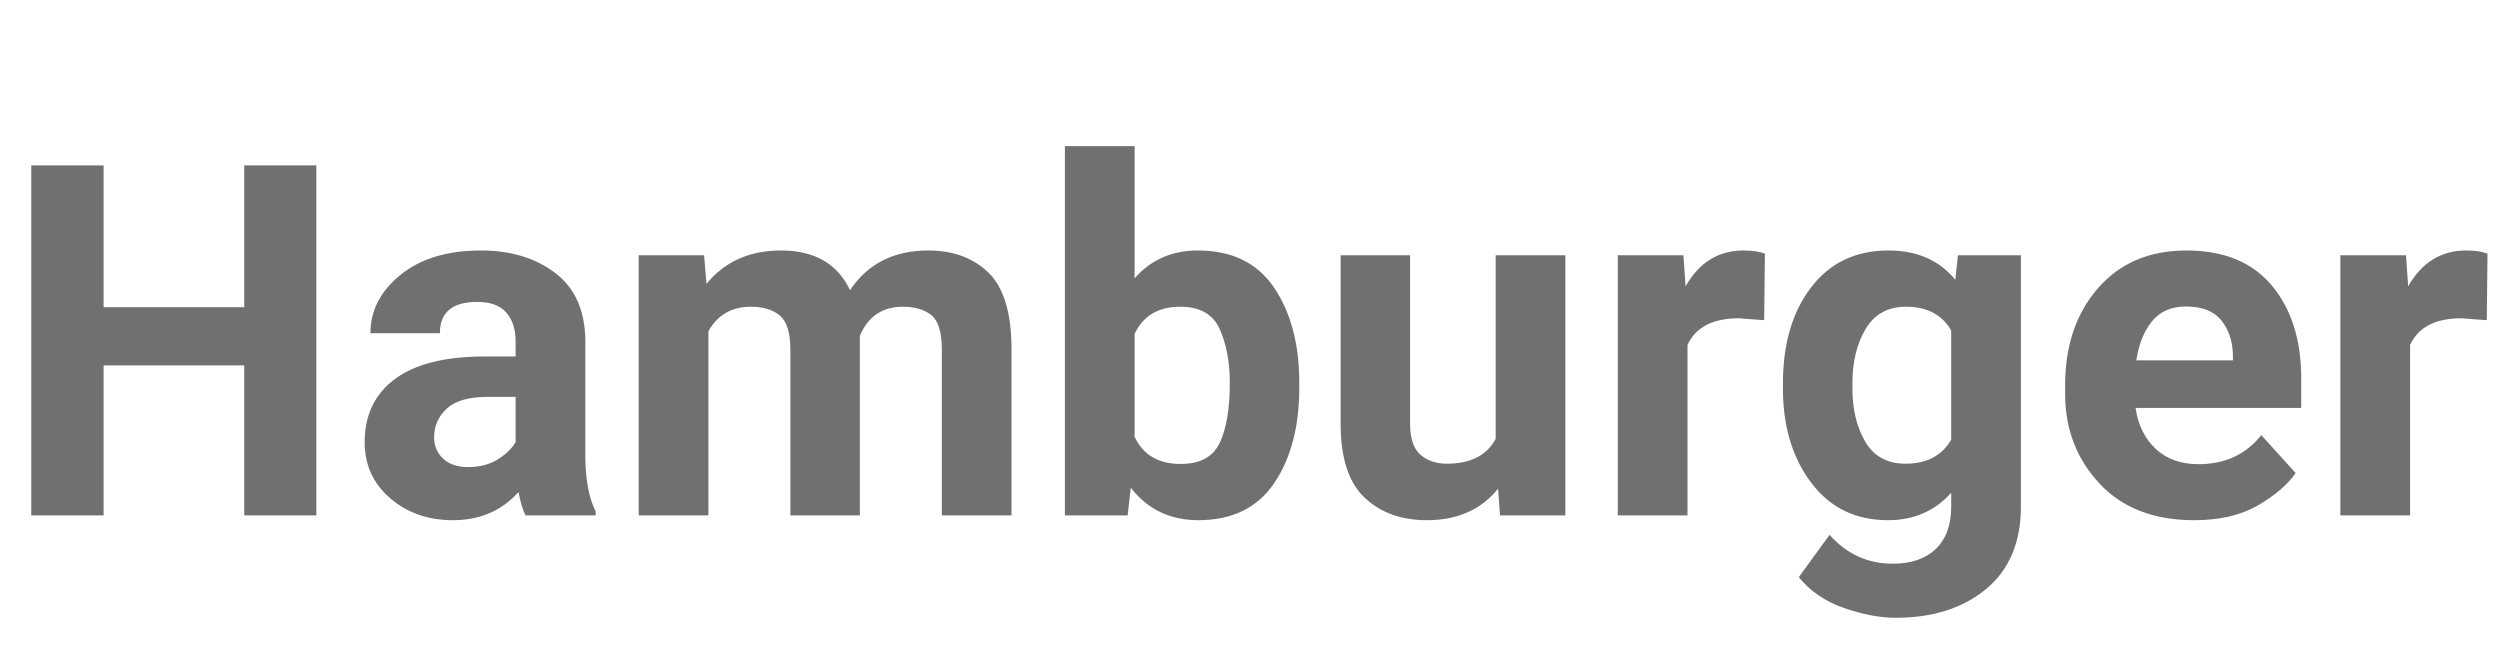
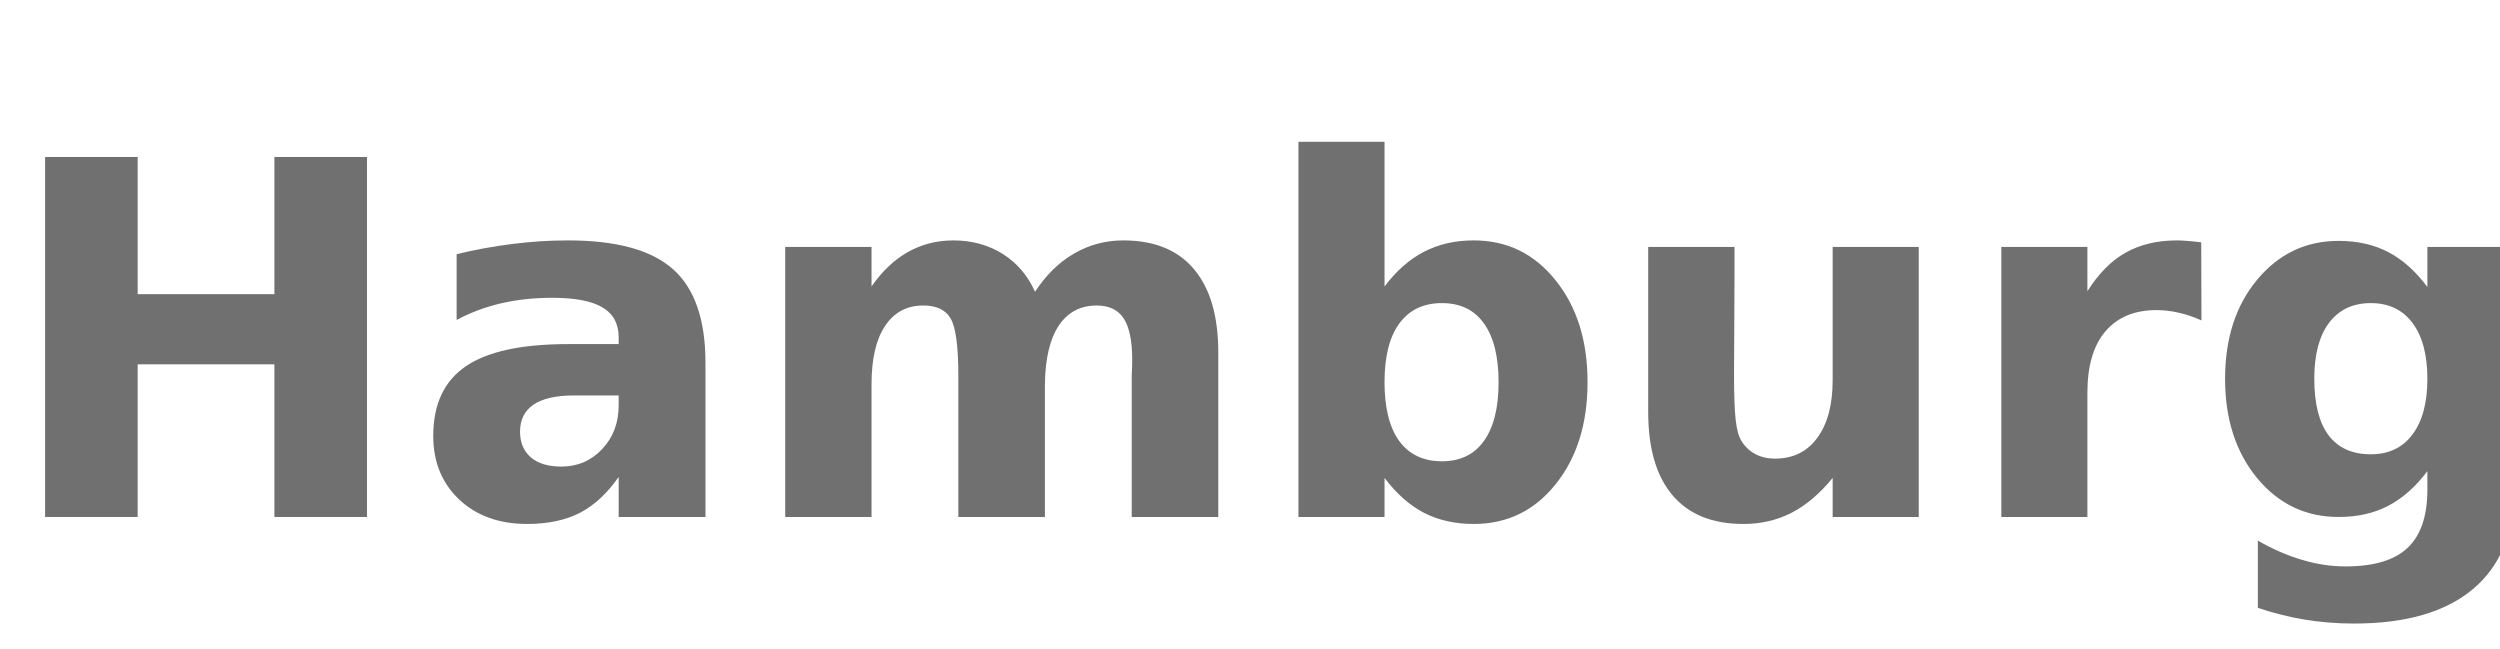
- <svg xmlns="http://www.w3.org/2000/svg" id="pc_logo" width="325" height="84" viewBox="0 0 325 84">
-   <text id="Hamburger" transform="translate(0 67)" fill="#707070" font-size="64" font-family="Roboto-Bold, Roboto" font-weight="700">
-     <tspan x="0" y="0">Hamburger</tspan>
-   </text>
+ <svg xmlns="http://www.w3.org/2000/svg" xmlns:xlink="http://www.w3.org/1999/xlink" width="162pt" height="42pt" viewBox="0 0 162 42" version="1.1">
+   <defs>
+     <g>
+       <symbol overflow="visible" id="glyph0-0">
+         <path style="stroke:none;" d="M 1.594 5.656 L 1.594 -22.562 L 17.547 -22.562 L 17.547 5.656 Z M 3.375 3.875 L 15.766 3.875 L 15.766 -20.766 L 3.375 -20.766 Z M 3.375 3.875 " />
+       </symbol>
+       <symbol overflow="visible" id="glyph0-1">
+         <path style="stroke:none;" d="M 2.922 -23.328 L 8.922 -23.328 L 8.922 -14.438 L 17.781 -14.438 L 17.781 -23.328 L 23.781 -23.328 L 23.781 0 L 17.781 0 L 17.781 -9.891 L 8.922 -9.891 L 8.922 0 L 2.922 0 Z M 2.922 -23.328 " />
+       </symbol>
+       <symbol overflow="visible" id="glyph0-2">
+         <path style="stroke:none;" d="M 10.5 -7.875 C 9.332 -7.875 8.457 -7.676 7.875 -7.281 C 7.289 -6.883 7 -6.301 7 -5.531 C 7 -4.82 7.234 -4.266 7.703 -3.859 C 8.172 -3.461 8.828 -3.266 9.672 -3.266 C 10.723 -3.266 11.602 -3.641 12.312 -4.391 C 13.031 -5.148 13.391 -6.098 13.391 -7.234 L 13.391 -7.875 Z M 19.016 -9.984 L 19.016 0 L 13.391 0 L 13.391 -2.594 C 12.648 -1.531 11.812 -0.754 10.875 -0.266 C 9.938 0.211 8.801 0.453 7.469 0.453 C 5.656 0.453 4.188 -0.07 3.062 -1.125 C 1.938 -2.188 1.375 -3.562 1.375 -5.25 C 1.375 -7.301 2.078 -8.805 3.484 -9.766 C 4.891 -10.723 7.098 -11.203 10.109 -11.203 L 13.391 -11.203 L 13.391 -11.641 C 13.391 -12.523 13.039 -13.172 12.344 -13.578 C 11.656 -13.992 10.57 -14.203 9.094 -14.203 C 7.906 -14.203 6.797 -14.082 5.766 -13.844 C 4.734 -13.602 3.773 -13.242 2.891 -12.766 L 2.891 -17.031 C 4.086 -17.32 5.285 -17.539 6.484 -17.688 C 7.691 -17.844 8.898 -17.922 10.109 -17.922 C 13.254 -17.922 15.523 -17.297 16.922 -16.047 C 18.316 -14.805 19.016 -12.785 19.016 -9.984 Z M 19.016 -9.984 " />
+       </symbol>
+       <symbol overflow="visible" id="glyph0-3">
+         <path style="stroke:none;" d="M 18.844 -14.594 C 19.551 -15.676 20.391 -16.5 21.359 -17.062 C 22.336 -17.633 23.406 -17.922 24.562 -17.922 C 26.57 -17.922 28.098 -17.301 29.141 -16.062 C 30.191 -14.82 30.719 -13.02 30.719 -10.656 L 30.719 0 L 25.109 0 L 25.109 -9.125 C 25.117 -9.258 25.125 -9.398 25.125 -9.547 C 25.133 -9.691 25.141 -9.898 25.141 -10.172 C 25.141 -11.41 24.957 -12.305 24.594 -12.859 C 24.227 -13.422 23.645 -13.703 22.844 -13.703 C 21.781 -13.703 20.957 -13.266 20.375 -12.391 C 19.801 -11.516 19.504 -10.25 19.484 -8.594 L 19.484 0 L 13.875 0 L 13.875 -9.125 C 13.875 -11.062 13.707 -12.305 13.375 -12.859 C 13.051 -13.422 12.461 -13.703 11.609 -13.703 C 10.535 -13.703 9.707 -13.258 9.125 -12.375 C 8.539 -11.5 8.25 -10.242 8.25 -8.609 L 8.25 0 L 2.656 0 L 2.656 -17.5 L 8.25 -17.5 L 8.25 -14.938 C 8.938 -15.926 9.723 -16.672 10.609 -17.172 C 11.504 -17.672 12.484 -17.922 13.547 -17.922 C 14.754 -17.922 15.82 -17.629 16.75 -17.047 C 17.676 -16.461 18.375 -15.645 18.844 -14.594 Z M 18.844 -14.594 " />
+       </symbol>
+       <symbol overflow="visible" id="glyph0-4">
+         <path style="stroke:none;" d="M 11.969 -3.609 C 13.156 -3.609 14.062 -4.047 14.688 -4.922 C 15.32 -5.797 15.641 -7.066 15.641 -8.734 C 15.641 -10.398 15.32 -11.672 14.688 -12.547 C 14.062 -13.422 13.156 -13.859 11.969 -13.859 C 10.77 -13.859 9.848 -13.414 9.203 -12.531 C 8.566 -11.656 8.25 -10.391 8.25 -8.734 C 8.25 -7.078 8.566 -5.805 9.203 -4.922 C 9.848 -4.047 10.77 -3.609 11.969 -3.609 Z M 8.25 -14.938 C 9.02 -15.957 9.875 -16.707 10.812 -17.188 C 11.75 -17.676 12.82 -17.922 14.031 -17.922 C 16.188 -17.922 17.953 -17.062 19.328 -15.344 C 20.711 -13.633 21.406 -11.43 21.406 -8.734 C 21.406 -6.035 20.711 -3.828 19.328 -2.109 C 17.953 -0.398 16.188 0.453 14.031 0.453 C 12.82 0.453 11.75 0.211 10.812 -0.266 C 9.875 -0.754 9.02 -1.508 8.25 -2.531 L 8.25 0 L 2.672 0 L 2.672 -24.312 L 8.25 -24.312 Z M 8.25 -14.938 " />
+       </symbol>
+       <symbol overflow="visible" id="glyph0-5">
+         <path style="stroke:none;" d="M 2.5 -6.812 L 2.5 -17.5 L 8.094 -17.5 L 8.094 -15.75 C 8.094 -14.801 8.086 -13.609 8.078 -12.172 C 8.066 -10.742 8.062 -9.789 8.062 -9.312 C 8.062 -7.906 8.098 -6.891 8.172 -6.266 C 8.242 -5.648 8.367 -5.203 8.547 -4.922 C 8.773 -4.555 9.07 -4.273 9.438 -4.078 C 9.812 -3.879 10.238 -3.781 10.719 -3.781 C 11.883 -3.781 12.797 -4.227 13.453 -5.125 C 14.117 -6.02 14.453 -7.266 14.453 -8.859 L 14.453 -17.5 L 20.031 -17.5 L 20.031 0 L 14.453 0 L 14.453 -2.531 C 13.617 -1.508 12.727 -0.754 11.781 -0.266 C 10.844 0.211 9.805 0.453 8.672 0.453 C 6.66 0.453 5.129 -0.164 4.078 -1.406 C 3.023 -2.645 2.5 -4.445 2.5 -6.812 Z M 2.5 -6.812 " />
+       </symbol>
+       <symbol overflow="visible" id="glyph0-6">
+         <path style="stroke:none;" d="M 15.641 -12.734 C 15.148 -12.961 14.66 -13.129 14.172 -13.234 C 13.691 -13.348 13.211 -13.406 12.734 -13.406 C 11.297 -13.406 10.188 -12.941 9.406 -12.016 C 8.633 -11.098 8.25 -9.781 8.25 -8.062 L 8.25 0 L 2.672 0 L 2.672 -17.5 L 8.25 -17.5 L 8.25 -14.625 C 8.969 -15.77 9.789 -16.602 10.719 -17.125 C 11.656 -17.656 12.77 -17.922 14.062 -17.922 C 14.25 -17.922 14.453 -17.91 14.672 -17.891 C 14.891 -17.879 15.207 -17.848 15.625 -17.797 Z M 15.641 -12.734 " />
+       </symbol>
+       <symbol overflow="visible" id="glyph0-7">
+         <path style="stroke:none;" d="M 14.547 -2.969 C 13.773 -1.945 12.926 -1.195 12 -0.719 C 11.082 -0.238 10.016 0 8.797 0 C 6.672 0 4.91 -0.836 3.516 -2.516 C 2.129 -4.203 1.438 -6.348 1.438 -8.953 C 1.438 -11.566 2.129 -13.707 3.516 -15.375 C 4.91 -17.051 6.672 -17.891 8.797 -17.891 C 10.016 -17.891 11.082 -17.648 12 -17.172 C 12.926 -16.691 13.773 -15.938 14.547 -14.906 L 14.547 -17.5 L 20.156 -17.5 L 20.156 -1.766 C 20.156 1.047 19.27 3.191 17.5 4.672 C 15.727 6.16 13.16 6.906 9.797 6.906 C 8.703 6.906 7.645 6.82 6.625 6.656 C 5.613 6.488 4.594 6.234 3.562 5.891 L 3.562 1.531 C 4.539 2.094 5.5 2.508 6.438 2.781 C 7.375 3.062 8.312 3.203 9.25 3.203 C 11.082 3.203 12.422 2.801 13.266 2 C 14.117 1.195 14.547 -0.055 14.547 -1.766 Z M 10.875 -13.859 C 9.719 -13.859 8.816 -13.43 8.172 -12.578 C 7.535 -11.723 7.219 -10.516 7.219 -8.953 C 7.219 -7.348 7.523 -6.129 8.141 -5.297 C 8.766 -4.473 9.676 -4.062 10.875 -4.062 C 12.039 -4.062 12.941 -4.488 13.578 -5.344 C 14.223 -6.195 14.547 -7.398 14.547 -8.953 C 14.547 -10.516 14.223 -11.723 13.578 -12.578 C 12.941 -13.43 12.039 -13.859 10.875 -13.859 Z M 10.875 -13.859 " />
+       </symbol>
+       <symbol overflow="visible" id="glyph0-8">
+         <path style="stroke:none;" d="M 20.094 -8.797 L 20.094 -7.203 L 7.062 -7.203 C 7.195 -5.891 7.664 -4.906 8.469 -4.25 C 9.281 -3.594 10.414 -3.266 11.875 -3.266 C 13.039 -3.266 14.238 -3.438 15.469 -3.781 C 16.707 -4.133 17.973 -4.664 19.266 -5.375 L 19.266 -1.062 C 17.953 -0.562 16.633 -0.188 15.312 0.062 C 13.988 0.32 12.672 0.453 11.359 0.453 C 8.203 0.453 5.75 -0.348 4 -1.953 C 2.25 -3.566 1.375 -5.828 1.375 -8.734 C 1.375 -11.586 2.234 -13.832 3.953 -15.469 C 5.672 -17.102 8.035 -17.922 11.047 -17.922 C 13.785 -17.922 15.977 -17.094 17.625 -15.438 C 19.27 -13.781 20.094 -11.566 20.094 -8.797 Z M 14.359 -10.656 C 14.359 -11.719 14.051 -12.57 13.438 -13.219 C 12.82 -13.875 12.016 -14.203 11.016 -14.203 C 9.93 -14.203 9.051 -13.895 8.375 -13.281 C 7.707 -12.676 7.289 -11.801 7.125 -10.656 Z M 14.359 -10.656 " />
+       </symbol>
+     </g>
+   </defs>
+   <g id="surface1">
+     <g style="fill:rgb(43.922%,43.922%,43.922%);fill-opacity:1;">
+       <use xlink:href="#glyph0-1" x="0" y="33.5" />
+       <use xlink:href="#glyph0-2" x="26.699" y="33.5" />
+       <use xlink:href="#glyph0-3" x="48.226" y="33.5" />
+       <use xlink:href="#glyph0-4" x="81.467" y="33.5" />
+       <use xlink:href="#glyph0-5" x="104.303" y="33.5" />
+       <use xlink:href="#glyph0-6" x="127.014" y="33.5" />
+       <use xlink:href="#glyph0-7" x="142.747" y="33.5" />
+       <use xlink:href="#glyph0-8" x="165.583" y="33.5" />
+       <use xlink:href="#glyph0-6" x="187.219" y="33.5" />
+     </g>
+   </g>
</svg>
